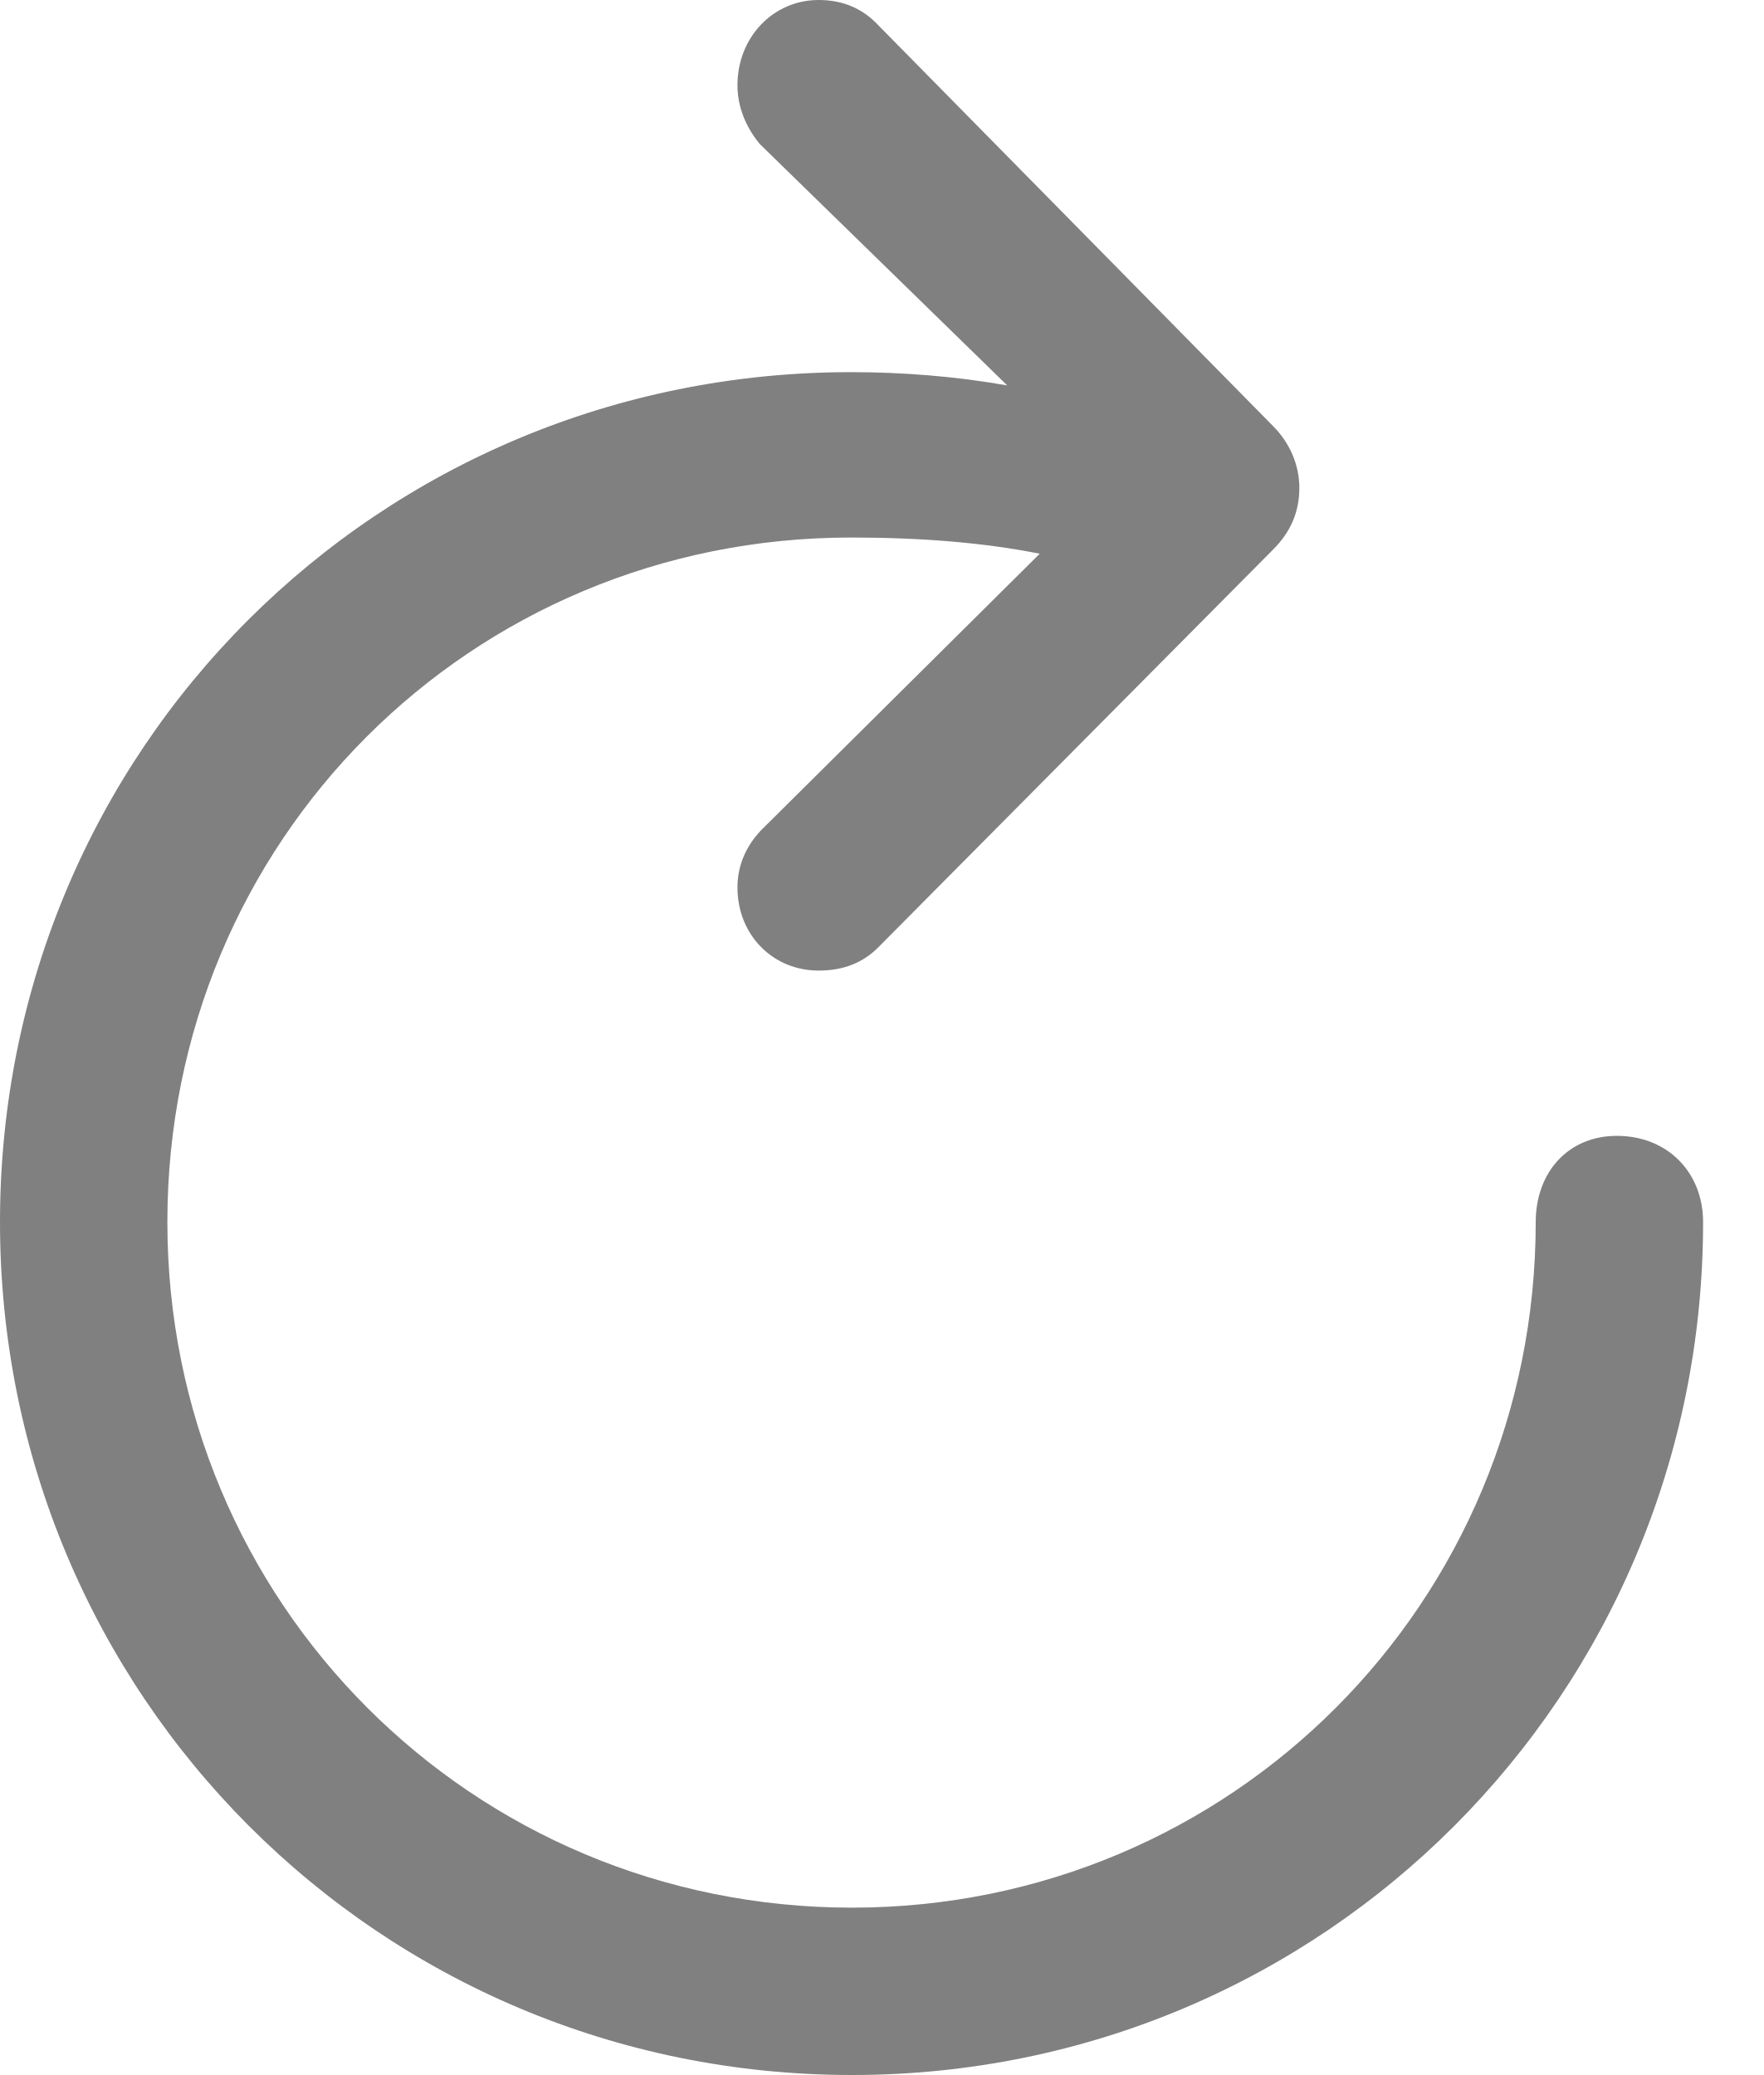
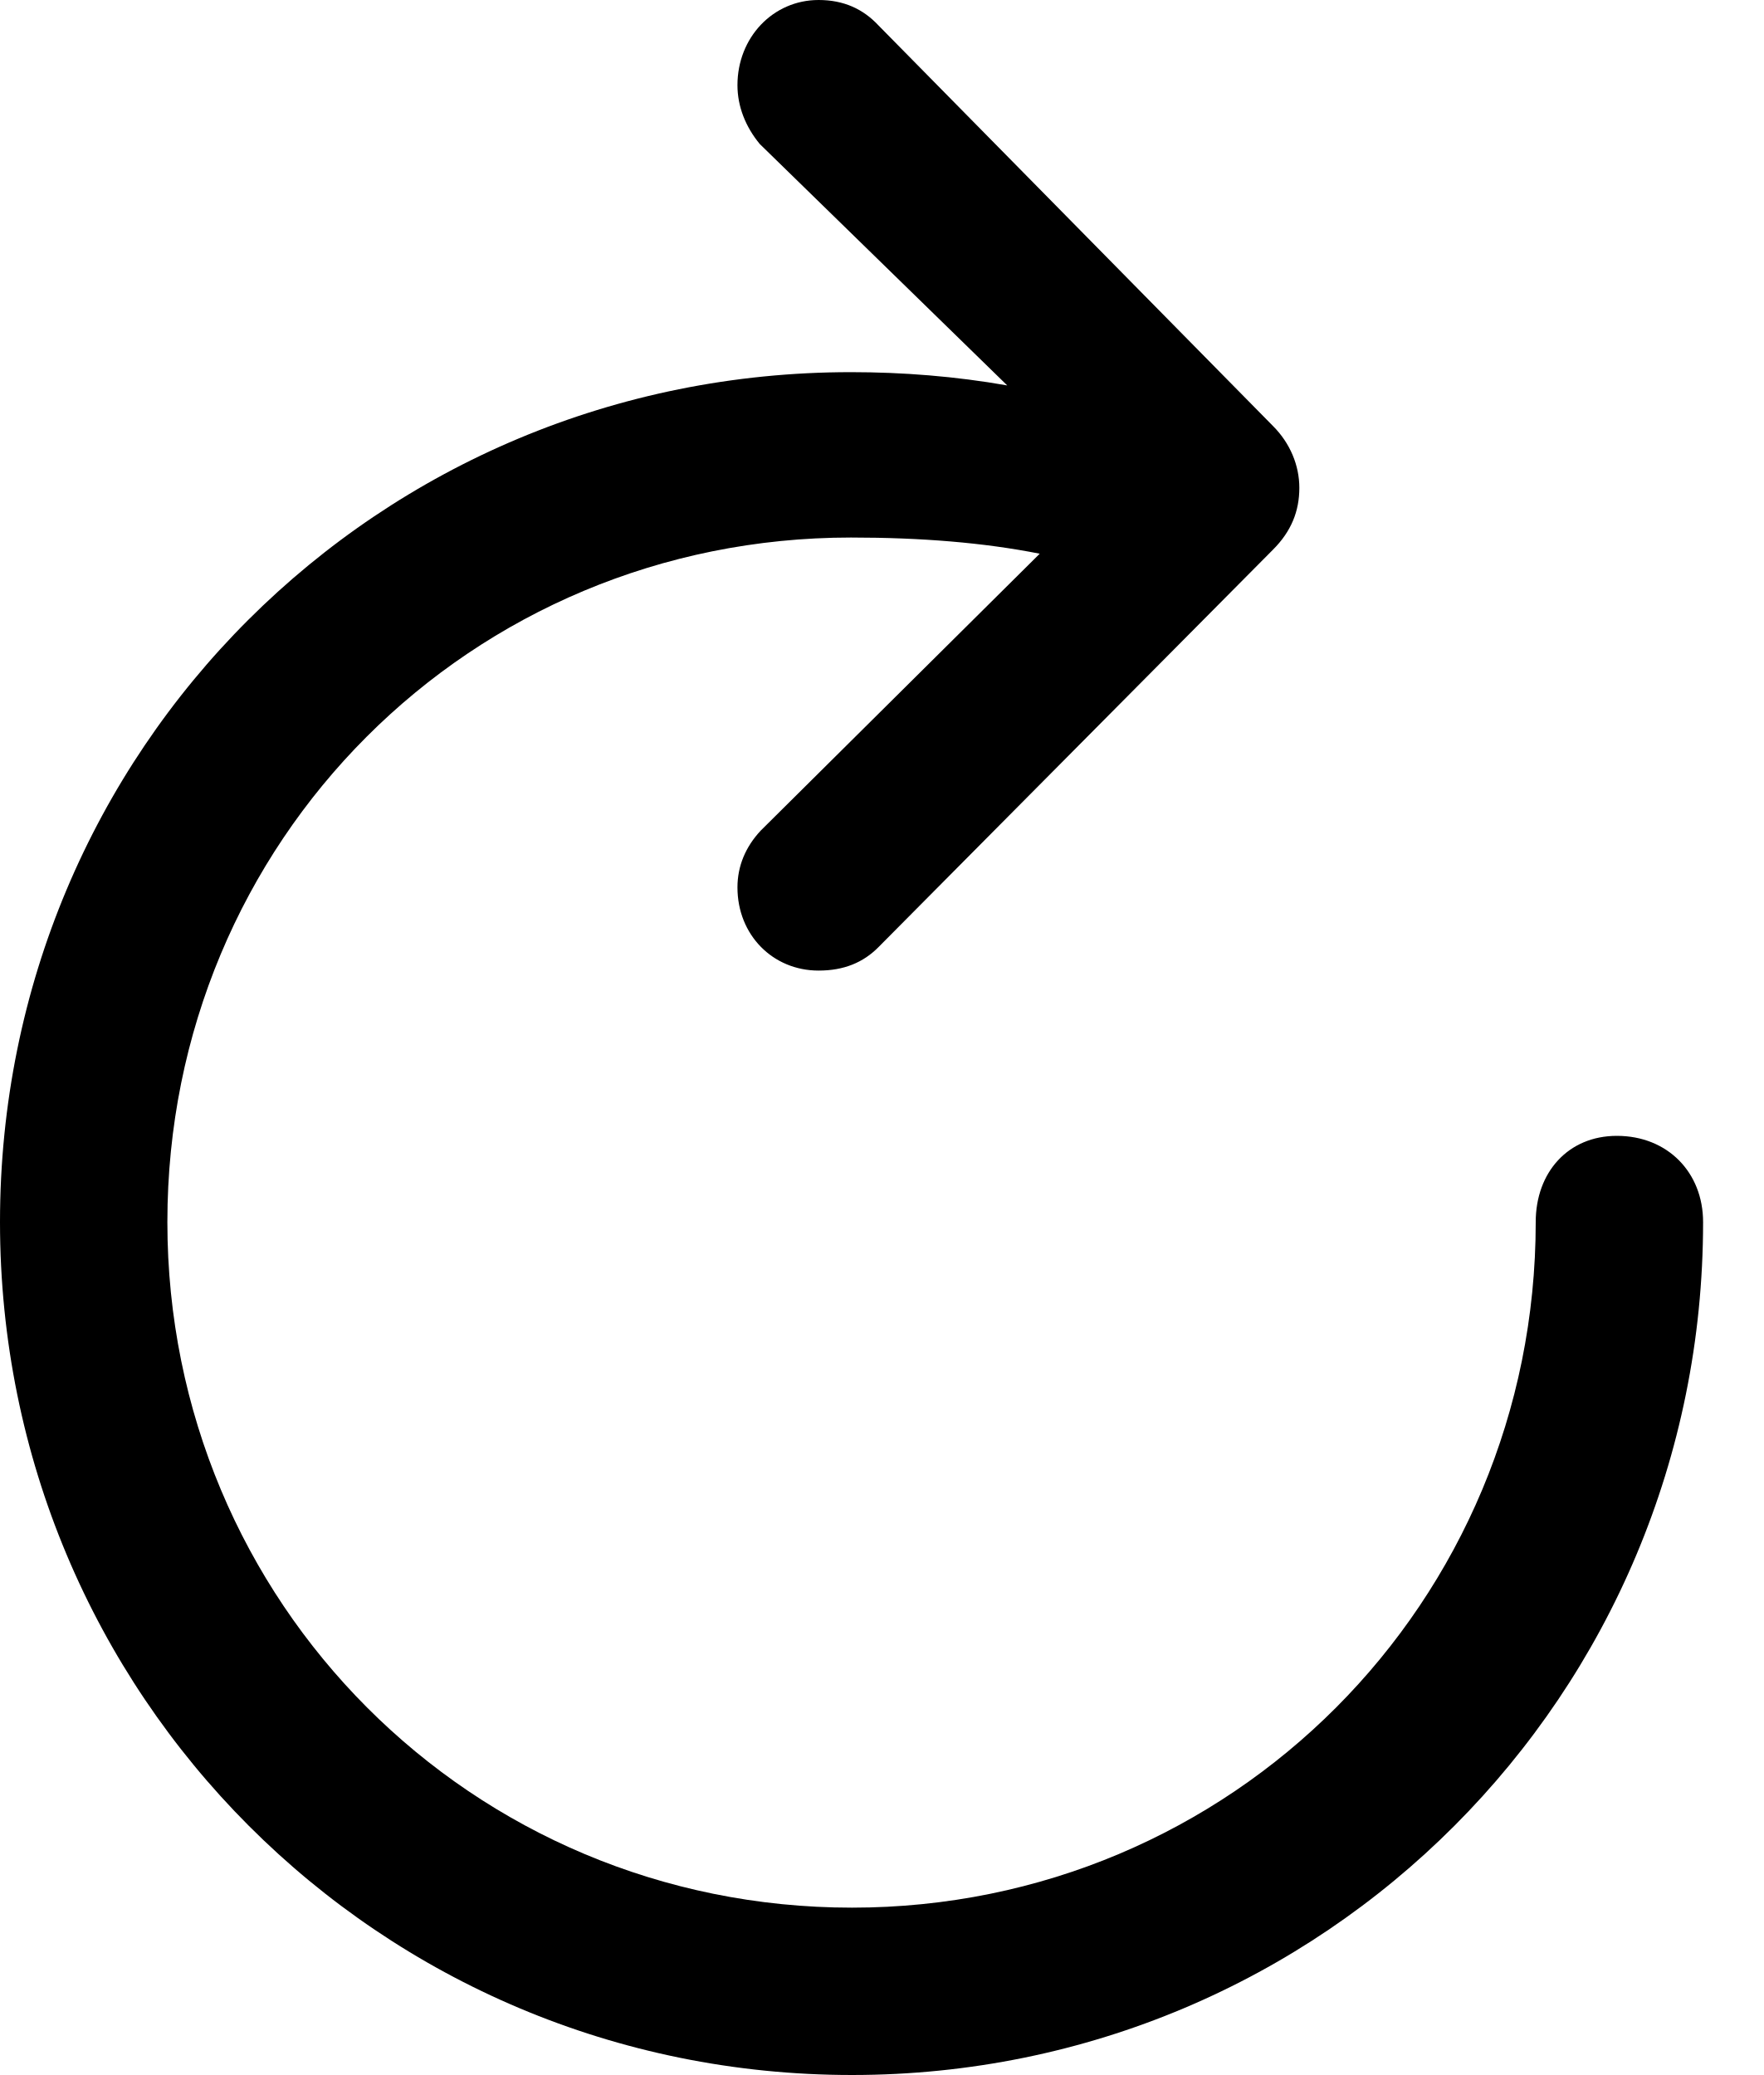
<svg xmlns="http://www.w3.org/2000/svg" width="17" height="20" viewBox="0 0 17 20" fill="none">
-   <path d="M7.889 9.355C8.133 9.355 8.319 9.277 8.465 9.13L12.268 5.298C12.444 5.122 12.522 4.927 12.522 4.702C12.522 4.487 12.434 4.272 12.268 4.106L8.465 0.244C8.319 0.088 8.133 0 7.889 0C7.449 0 7.107 0.362 7.107 0.821C7.107 1.026 7.185 1.222 7.322 1.388L9.707 3.715C9.208 3.627 8.7 3.587 8.201 3.587C3.646 3.587 0 7.224 0 11.779C0 16.334 3.656 20 8.211 20C12.757 20 16.413 16.334 16.413 11.779C16.413 11.3 16.07 10.948 15.582 10.948C15.112 10.948 14.8 11.3 14.8 11.779C14.8 15.445 11.867 18.387 8.211 18.387C4.545 18.387 1.613 15.445 1.613 11.779C1.613 8.104 4.536 5.181 8.201 5.181C8.876 5.181 9.482 5.23 10.02 5.337L7.331 8.006C7.185 8.162 7.107 8.348 7.107 8.553C7.107 9.013 7.449 9.355 7.889 9.355Z" fill="#808080" />
+   <path d="M7.889 9.355C8.133 9.355 8.319 9.277 8.465 9.13L12.268 5.298C12.444 5.122 12.522 4.927 12.522 4.702C12.522 4.487 12.434 4.272 12.268 4.106L8.465 0.244C8.319 0.088 8.133 0 7.889 0C7.449 0 7.107 0.362 7.107 0.821C7.107 1.026 7.185 1.222 7.322 1.388L9.707 3.715C9.208 3.627 8.7 3.587 8.201 3.587C3.646 3.587 0 7.224 0 11.779C0 16.334 3.656 20 8.211 20C12.757 20 16.413 16.334 16.413 11.779C16.413 11.3 16.07 10.948 15.582 10.948C15.112 10.948 14.8 11.3 14.8 11.779C14.8 15.445 11.867 18.387 8.211 18.387C4.545 18.387 1.613 15.445 1.613 11.779C1.613 8.104 4.536 5.181 8.201 5.181C8.876 5.181 9.482 5.23 10.02 5.337L7.331 8.006C7.185 8.162 7.107 8.348 7.107 8.553C7.107 9.013 7.449 9.355 7.889 9.355Z" fill="currentColor" />
</svg>
